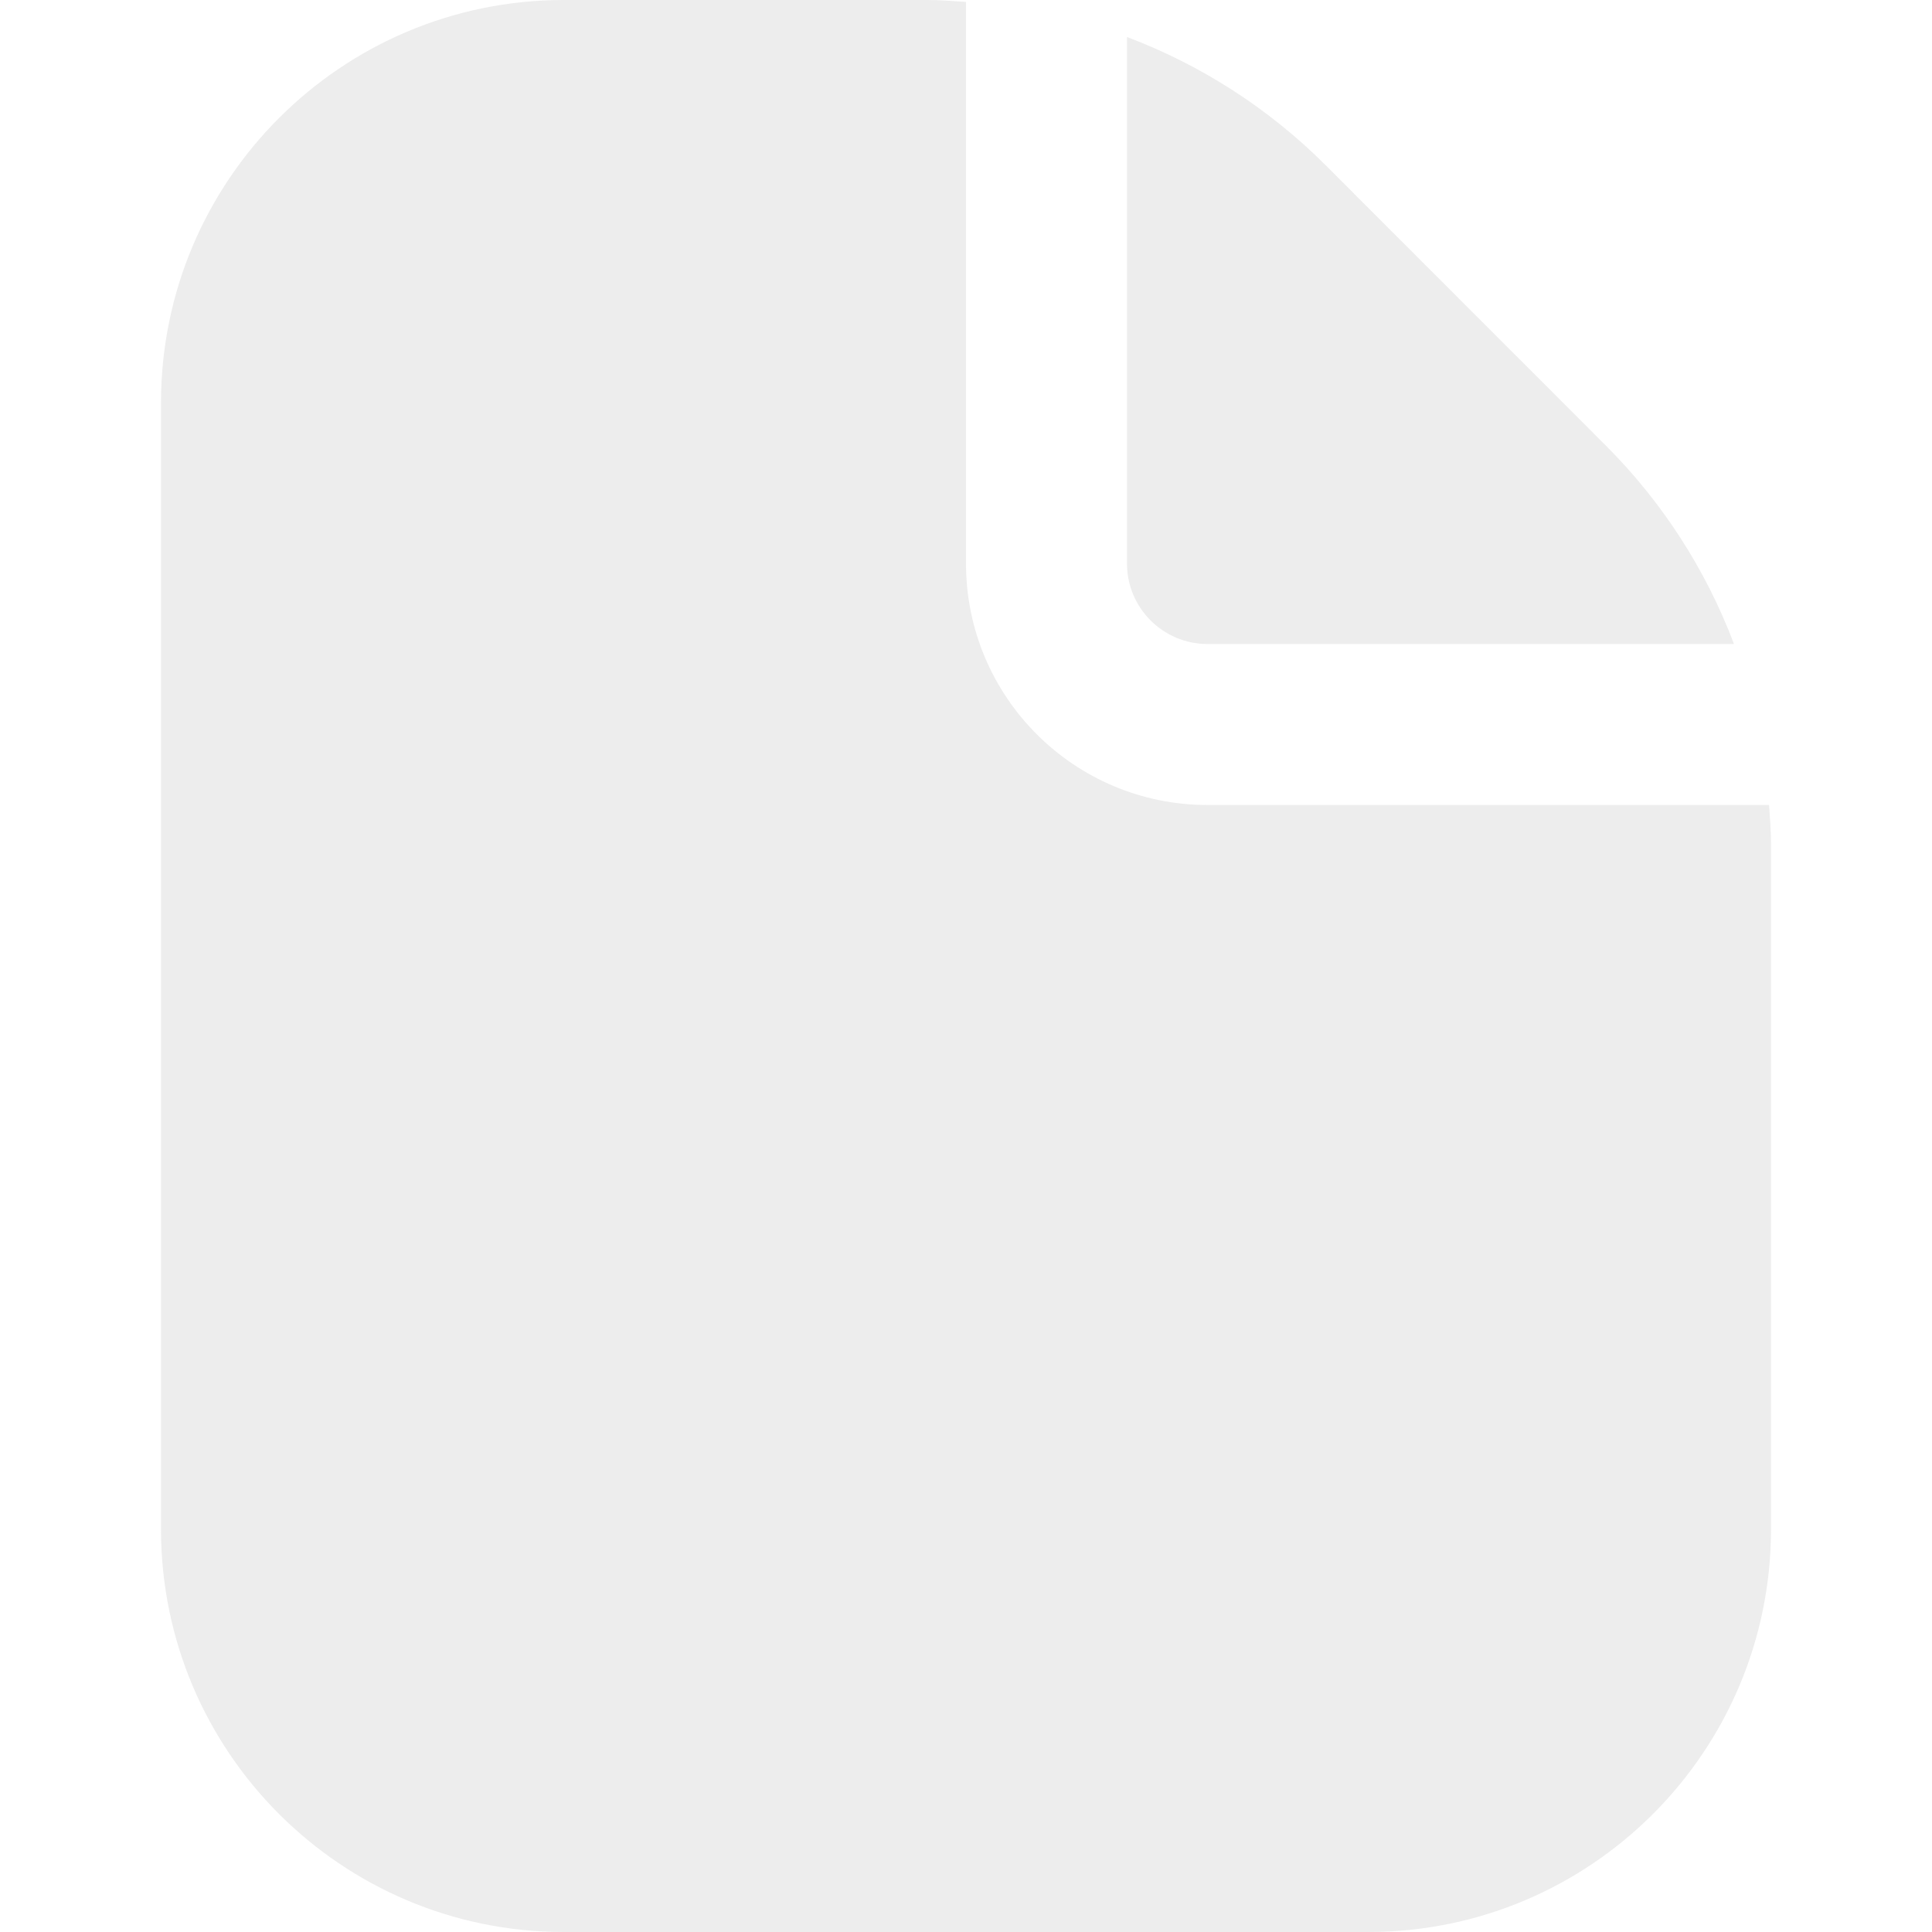
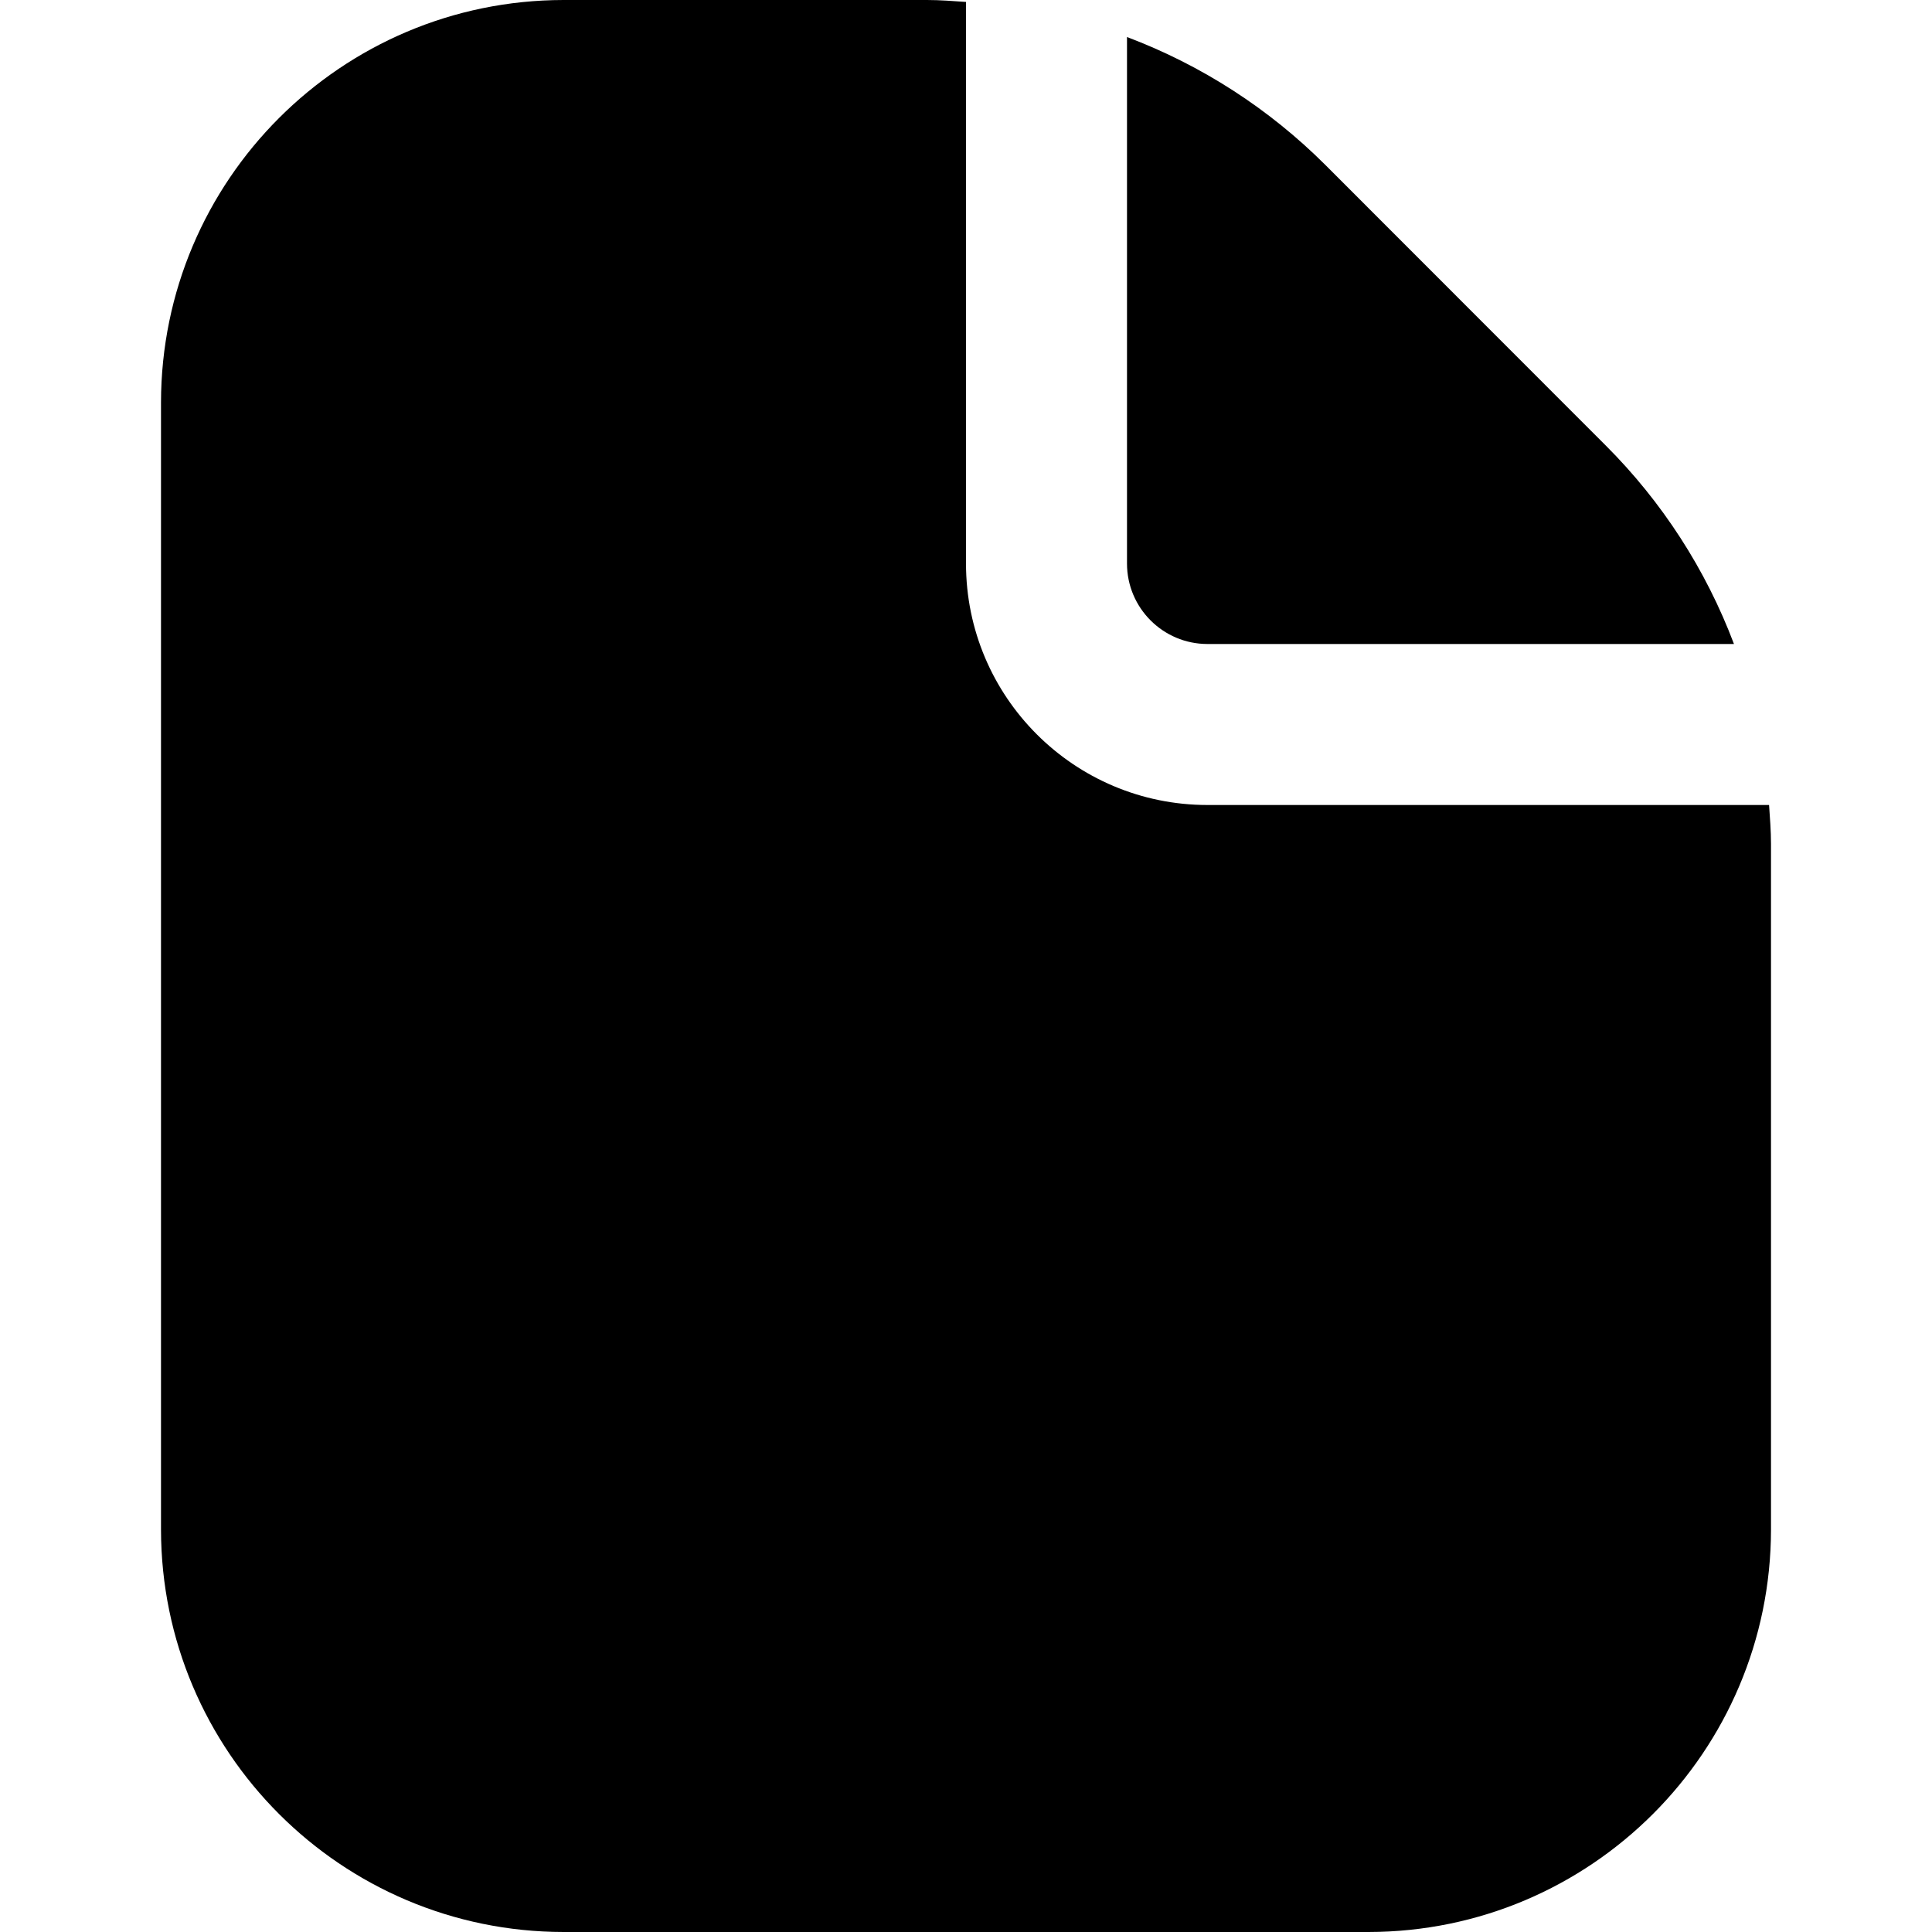
<svg xmlns="http://www.w3.org/2000/svg" width="24" height="24" viewBox="0 0 24 24" fill="none">
-   <g opacity="0.4">
-     <path d="M15 8H21.54C21.191 7.075 20.648 6.235 19.949 5.536L16.465 2.05C15.765 1.351 14.925 0.809 14 0.46V7C14 7.552 14.448 8 15 8Z" fill="#D1D1D1" />
-     <path d="M21.976 10H15C13.343 10 12 8.657 12 7V0.024C11.839 0.013 11.678 0 11.515 0H7C4.24 0.003 2.003 2.24 2 5V19C2.003 21.76 4.24 23.997 7 24H17C19.76 23.997 21.997 21.76 22 19V10.485C22 10.322 21.987 10.161 21.976 10Z" fill="#D1D1D1" />
-   </g>
+   <path d="M15 8H21.54C21.191 7.075 20.648 6.235 19.949 5.536L16.465 2.05C15.765 1.351 14.925 0.809 14 0.46V7C14 7.552 14.448 8 15 8Z" fill="currentColor" />
+   <path d="M21.976 10H15C13.343 10 12 8.657 12 7V0.024C11.839 0.013 11.678 0 11.515 0H7C4.24 0.003 2.003 2.24 2 5V19C2.003 21.76 4.24 23.997 7 24H17C19.76 23.997 21.997 21.76 22 19V10.485C22 10.322 21.987 10.161 21.976 10Z" fill="currentColor" />
</svg>
